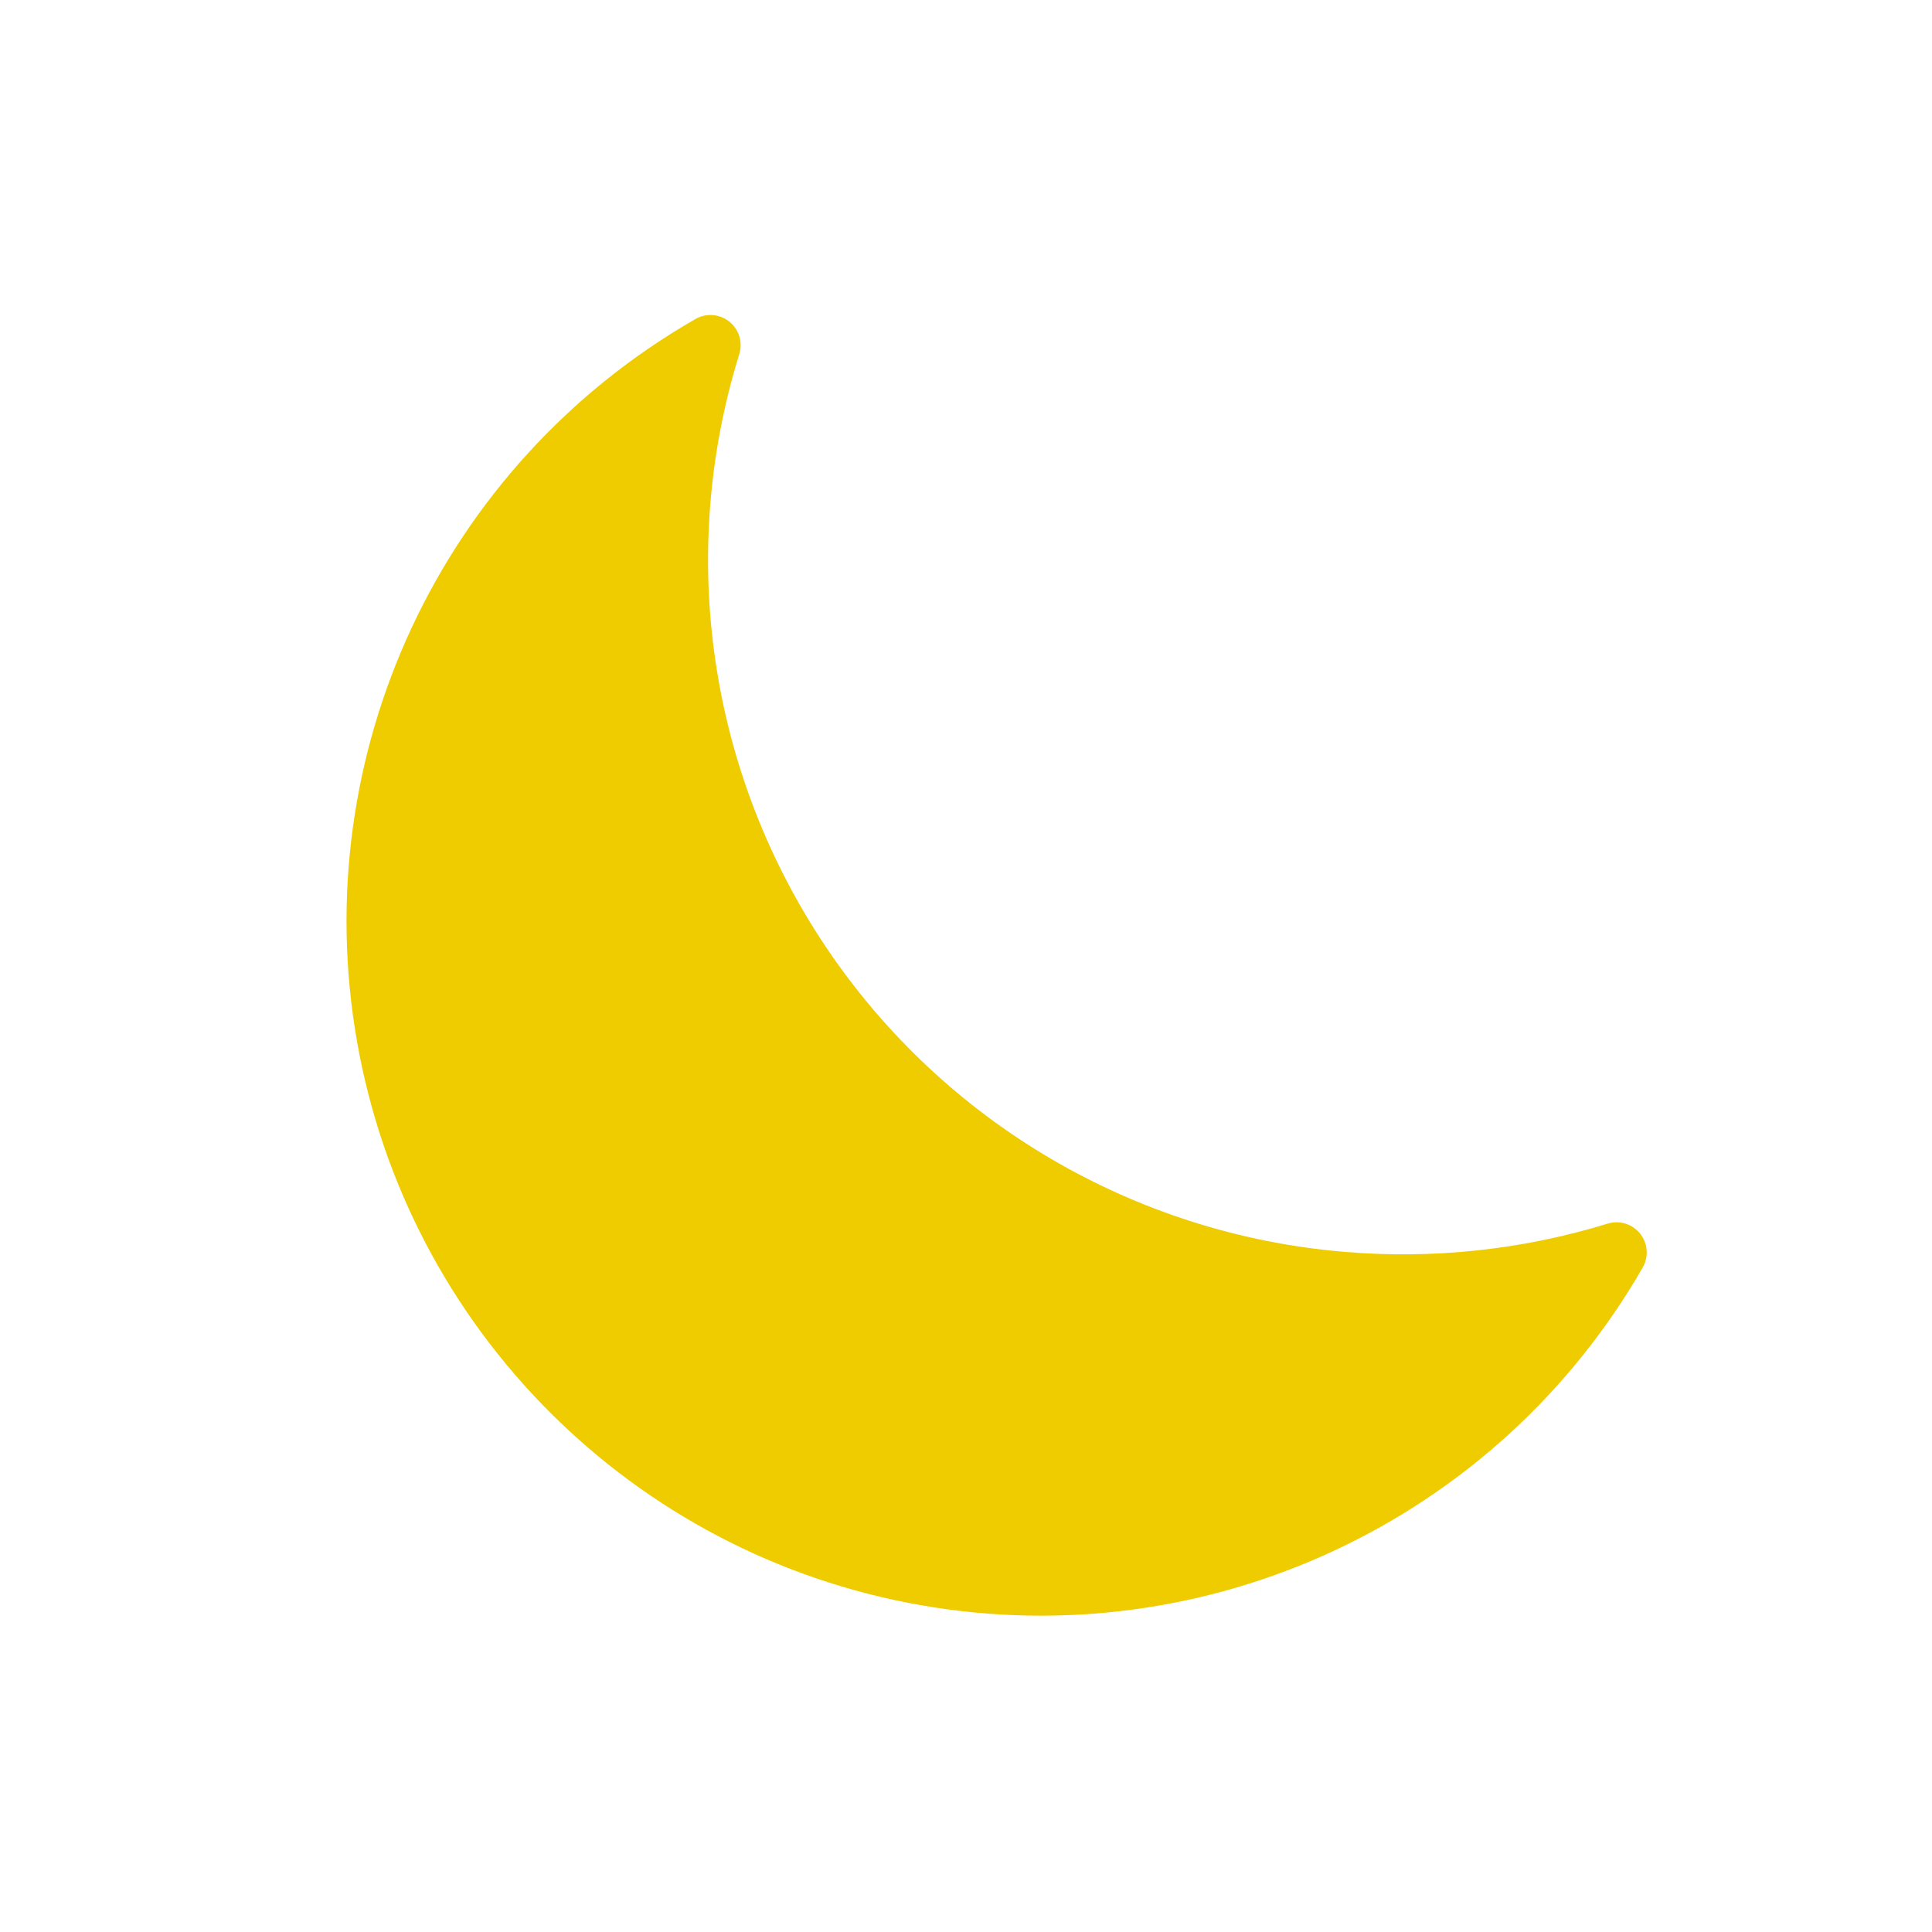
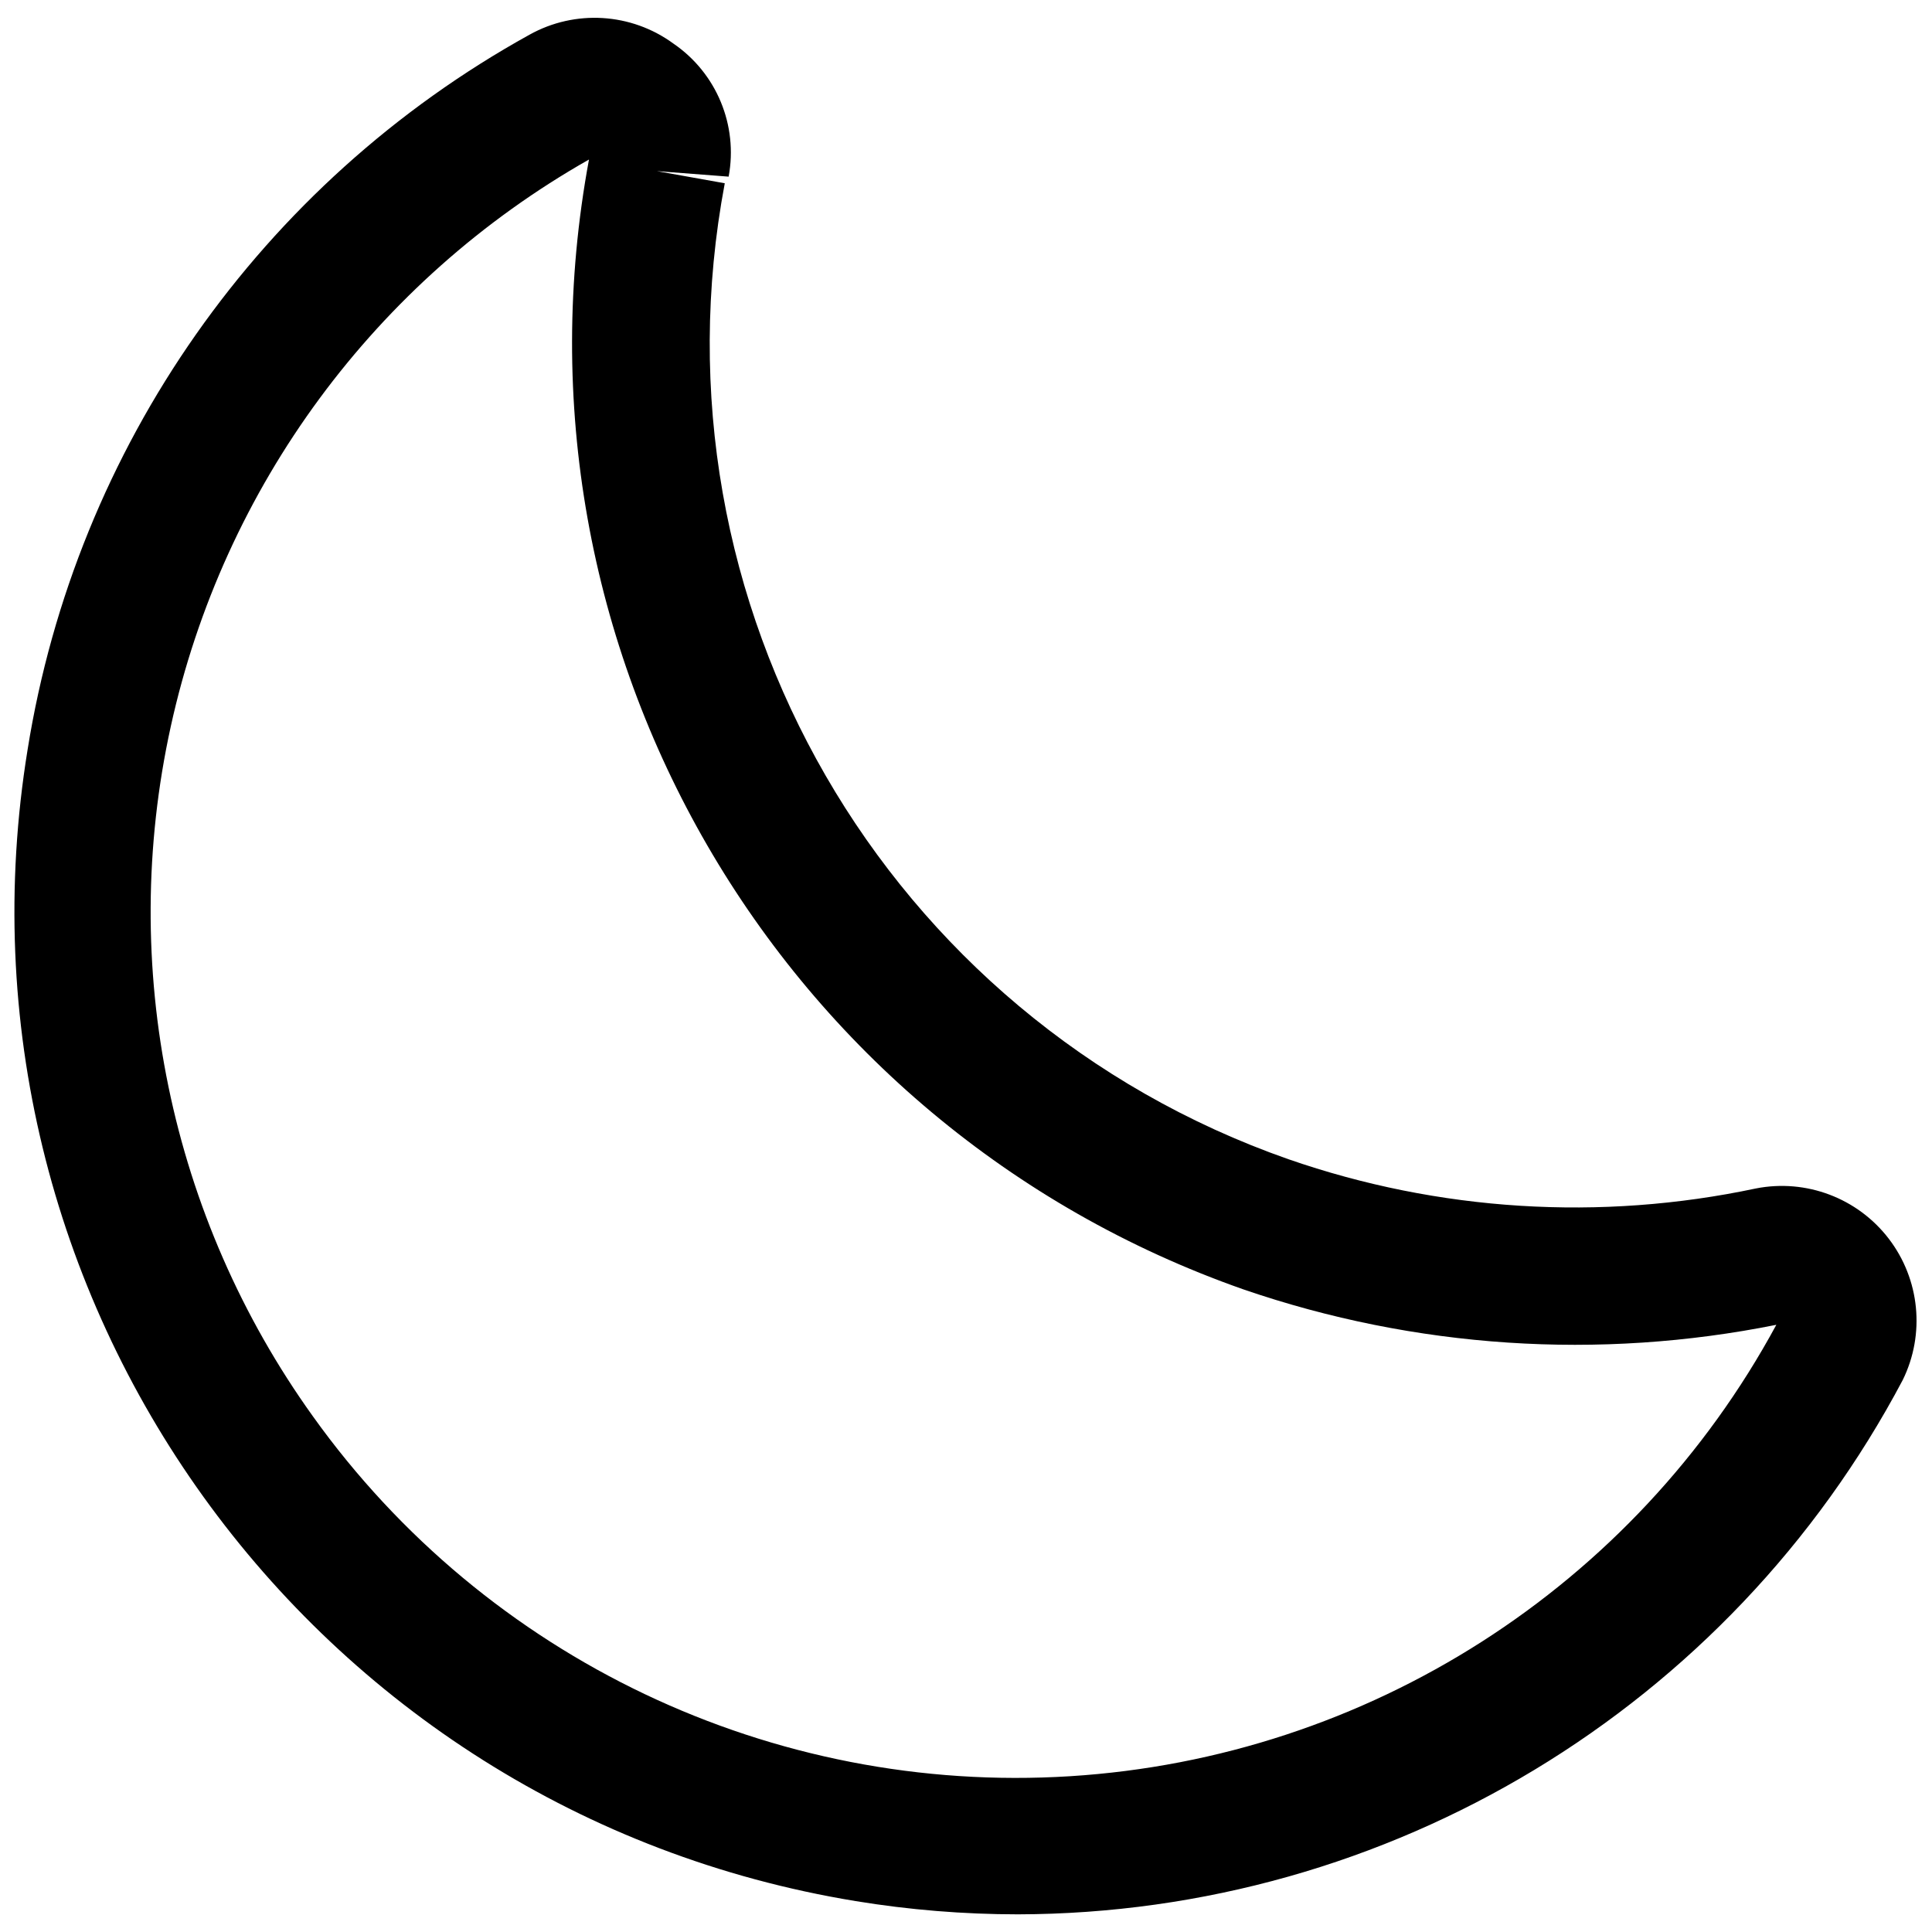
- <svg xmlns="http://www.w3.org/2000/svg" data-name="Layer 1" id="Layer_1" viewBox="0 0 64 64">
-   <defs>
-     <style>.cls-1{fill:#efcc00;}</style>
-   </defs>
-   <path class="cls-1" d="M44.54,41.47A23,23,0,0,1,24.49,11.73,1,1,0,0,0,23,10.59,23,23,0,1,0,54.41,42a1,1,0,0,0-1.14-1.47A23.06,23.06,0,0,1,44.54,41.47Z" />
+ <svg xmlns="http://www.w3.org/2000/svg" data-name="Layer 2" id="Layer_2" viewBox="0 0 35 35">
+   <path d="M18.44,34.68a18.22,18.22,0,0,1-2.94-.24,18.18,18.18,0,0,1-15-20.86A18.06,18.06,0,0,1,9.59.63,2.42,2.42,0,0,1,12.2.79a2.39,2.39,0,0,1,1,2.41L11.9,3.1l1.23.22A15.66,15.66,0,0,0,23.34,21h0a15.82,15.82,0,0,0,8.47.53A2.44,2.44,0,0,1,34.47,25,18.18,18.18,0,0,1,18.44,34.68ZM10.67,2.89a15.67,15.67,0,0,0-5,22.77A15.66,15.66,0,0,0,32.18,24a18.49,18.49,0,0,1-9.65-.64A18.18,18.18,0,0,1,10.67,2.89Z" />
</svg>
